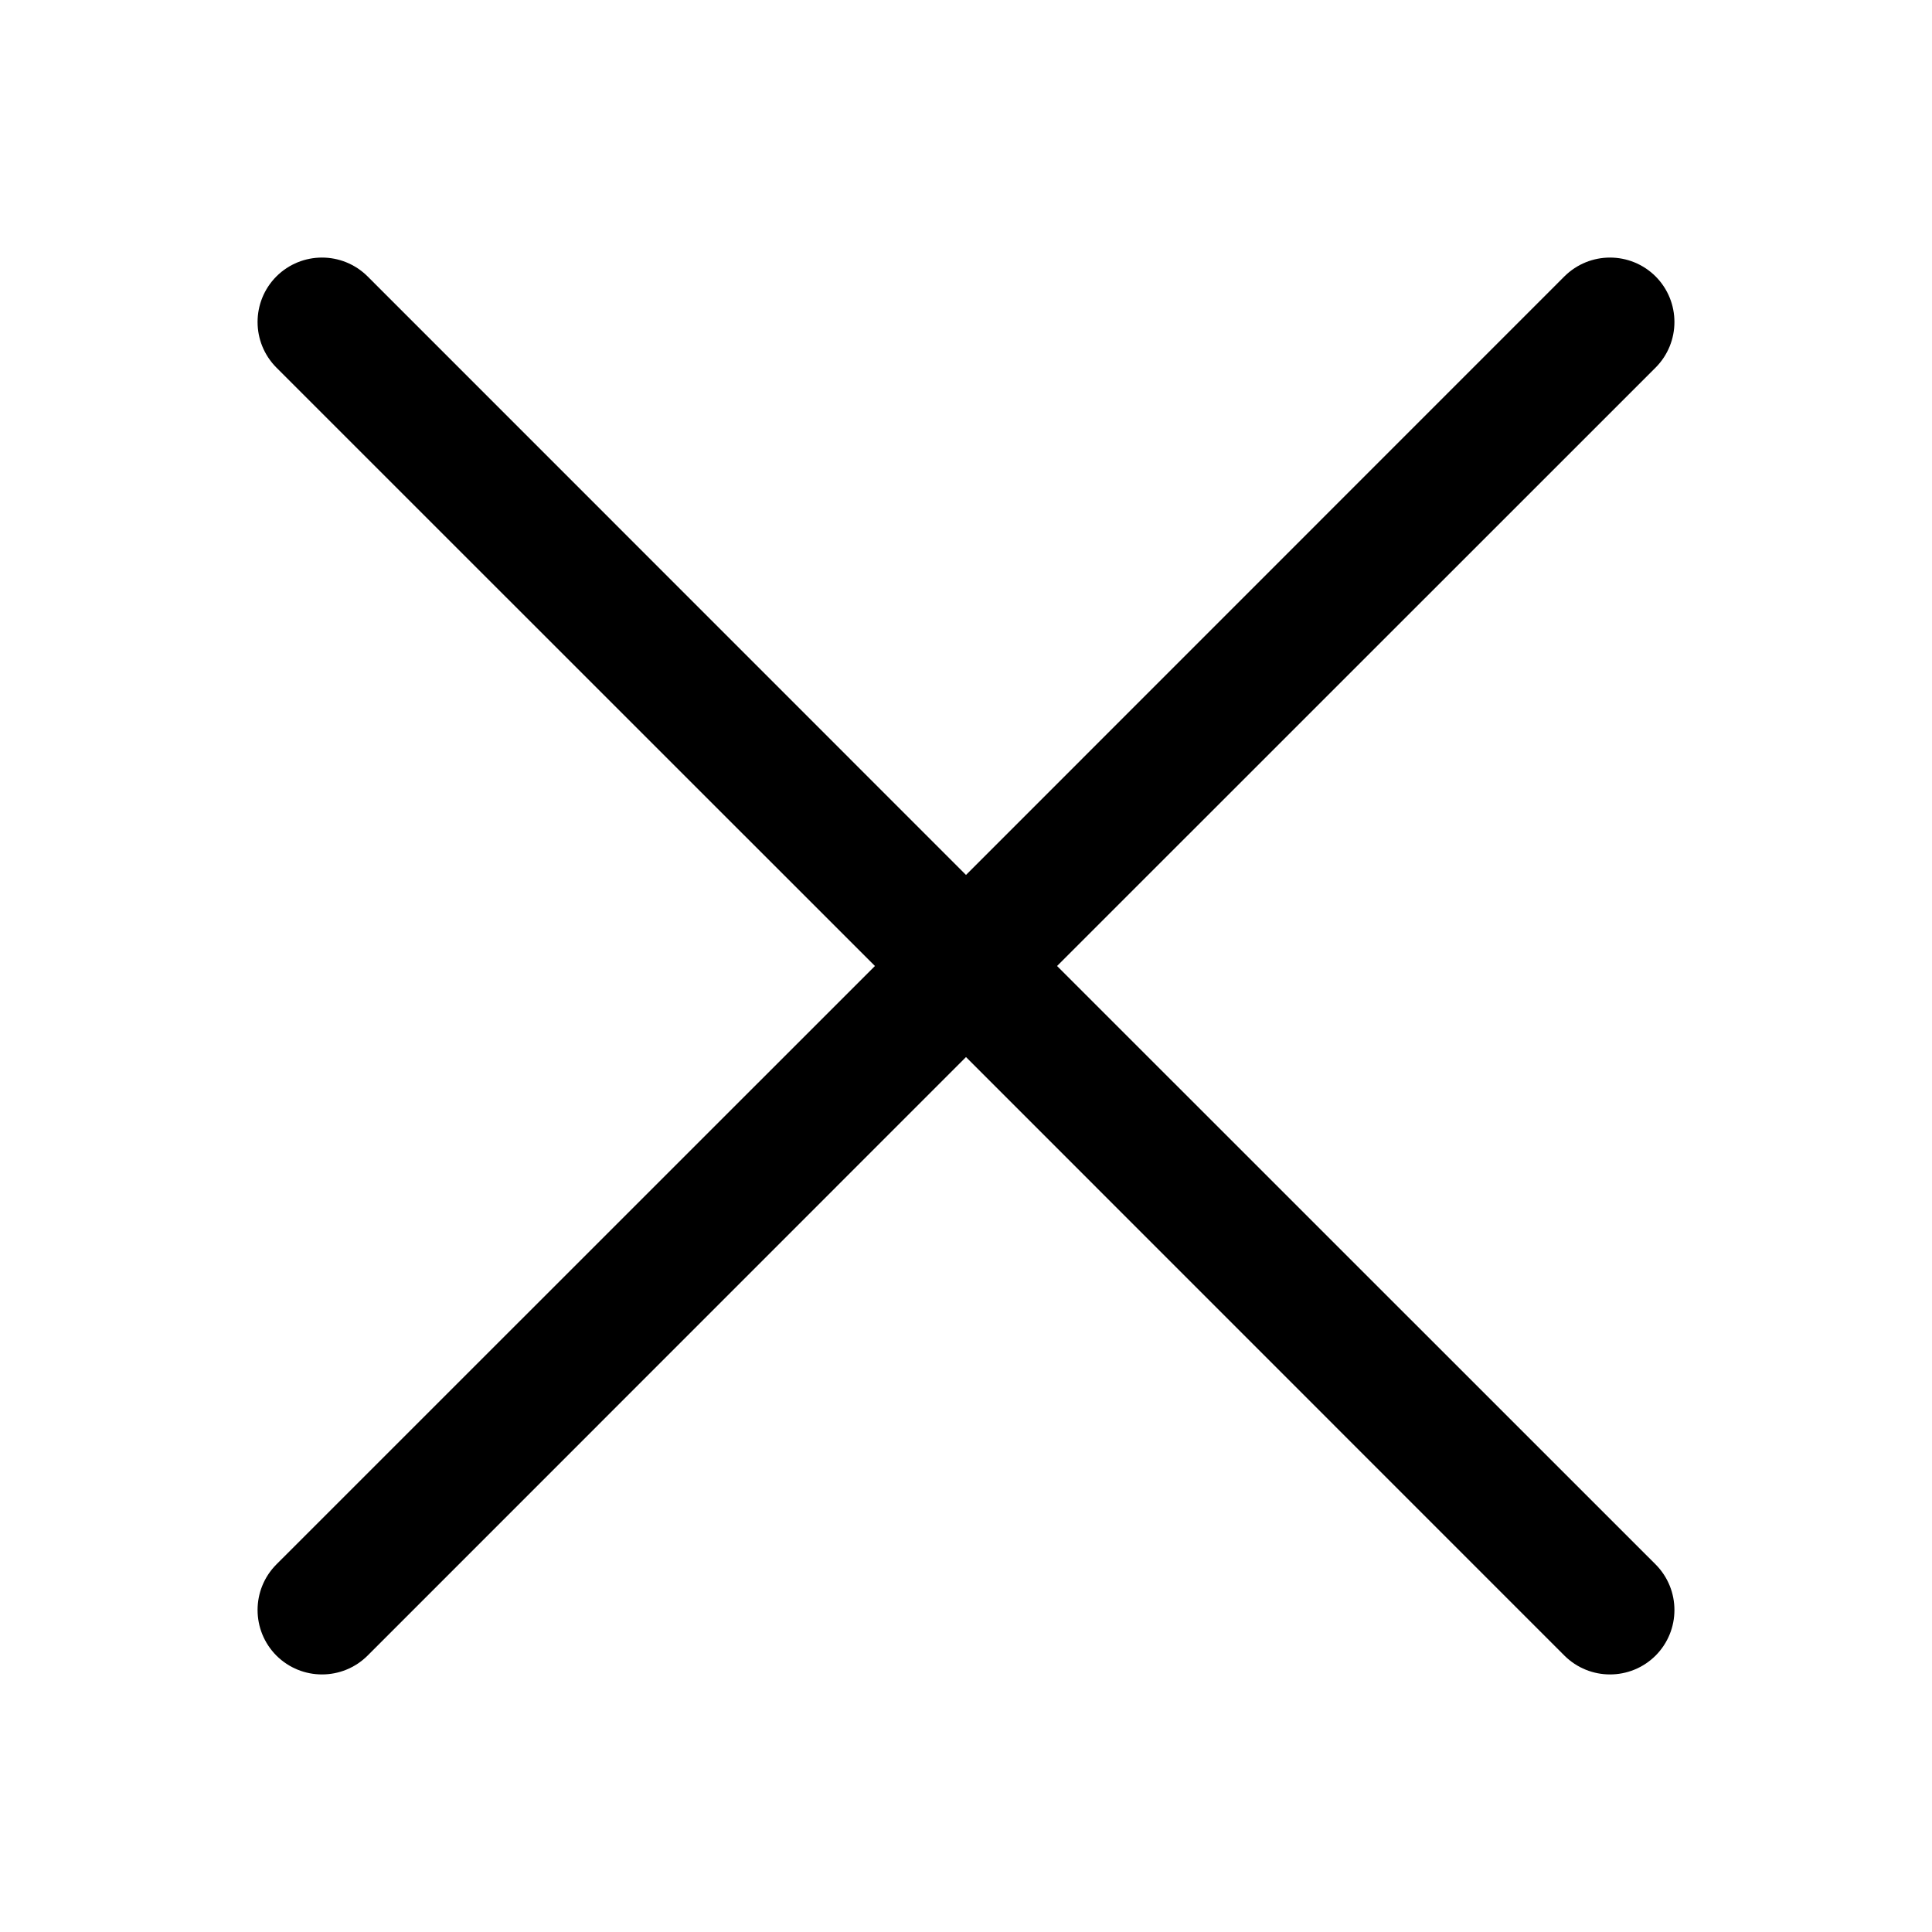
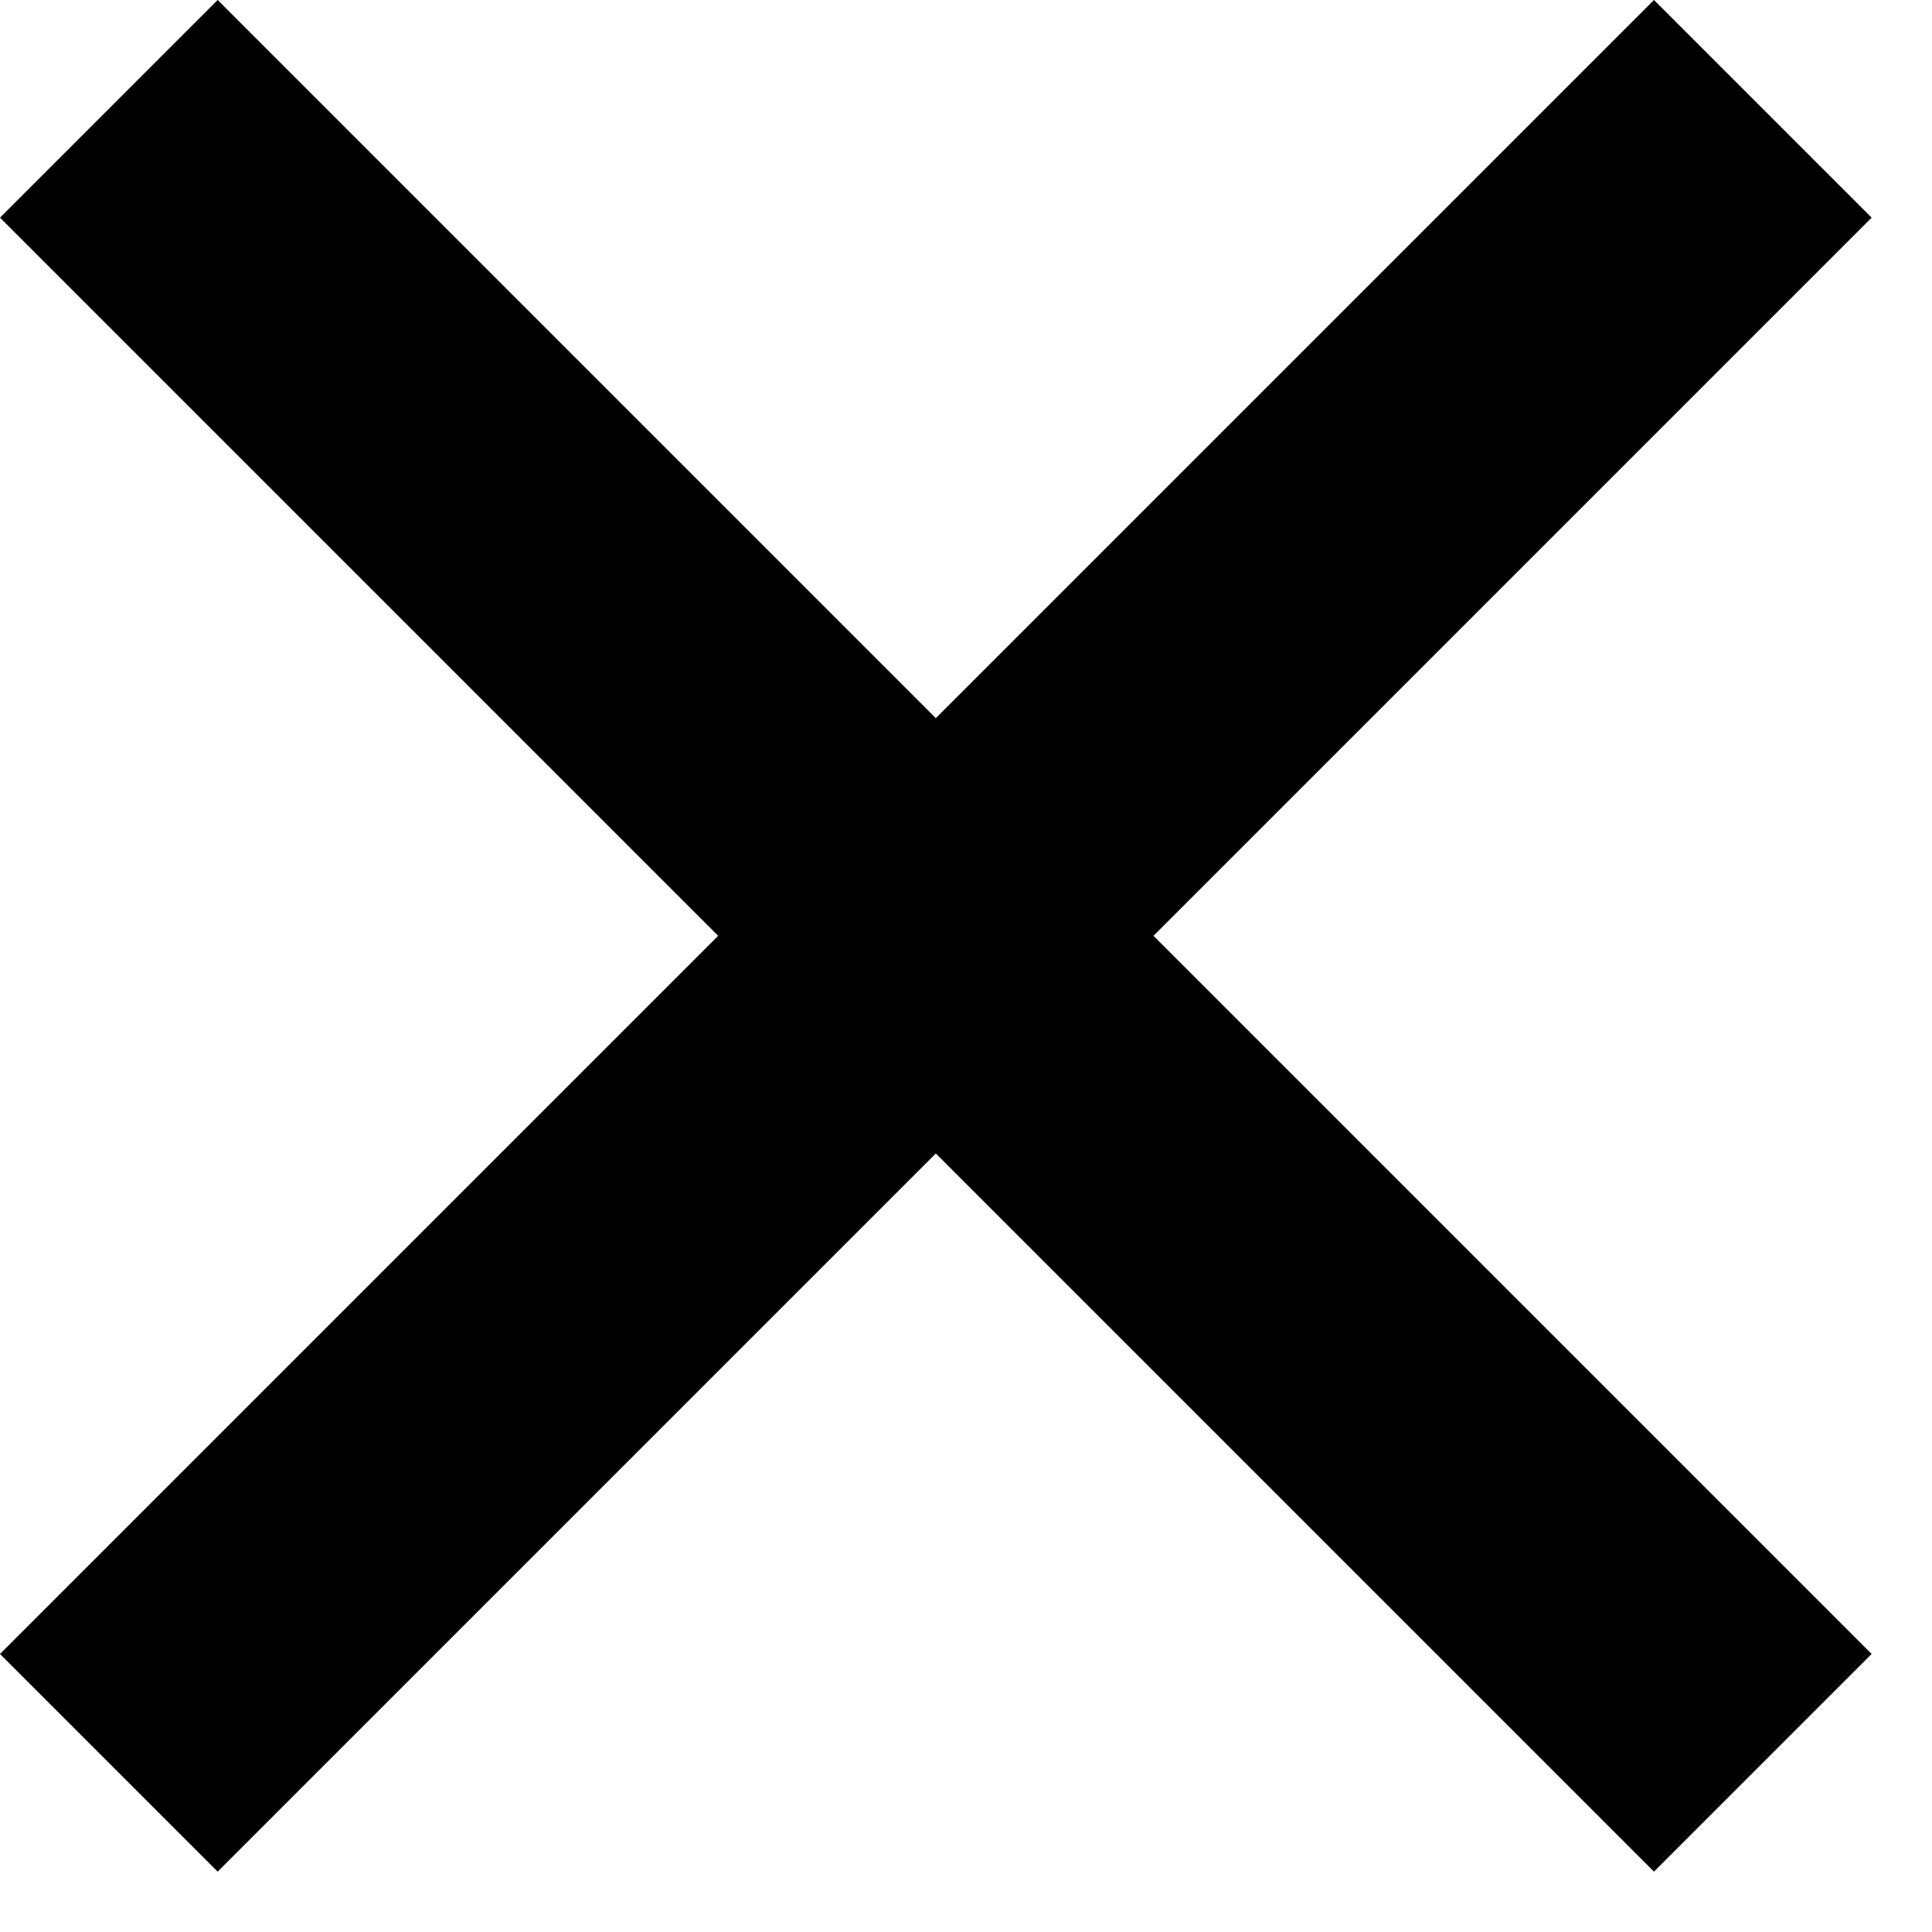
- <svg xmlns="http://www.w3.org/2000/svg" width="15" height="15" viewBox="0 0 15 15" fill="none">
-   <path d="M12.854 2.854C13.049 2.658 13.049 2.342 12.854 2.146C12.658 1.951 12.342 1.951 12.146 2.146L7.5 6.793L2.854 2.146C2.658 1.951 2.342 1.951 2.146 2.146C1.951 2.342 1.951 2.658 2.146 2.854L6.793 7.5L2.146 12.146C1.951 12.342 1.951 12.658 2.146 12.854C2.342 13.049 2.658 13.049 2.854 12.854L7.5 8.207L12.146 12.854C12.342 13.049 12.658 13.049 12.854 12.854C13.049 12.658 13.049 12.342 12.854 12.146L8.207 7.5L12.854 2.854Z" fill="currentColor" fill-rule="evenodd" clip-rule="evenodd" />
+ <svg xmlns="http://www.w3.org/2000/svg" width="24" height="24" viewBox="0 0 24 24" fill="currentColor">
+   <path d="M23.25 2.704L20.546 0L11.625 8.921L2.704 0L0 2.704L8.921 11.625L0 20.546L2.704 23.25L11.625 14.329L20.546 23.25L23.25 20.546L14.329 11.625L23.25 2.704Z" fill="currentColor" />
</svg>
